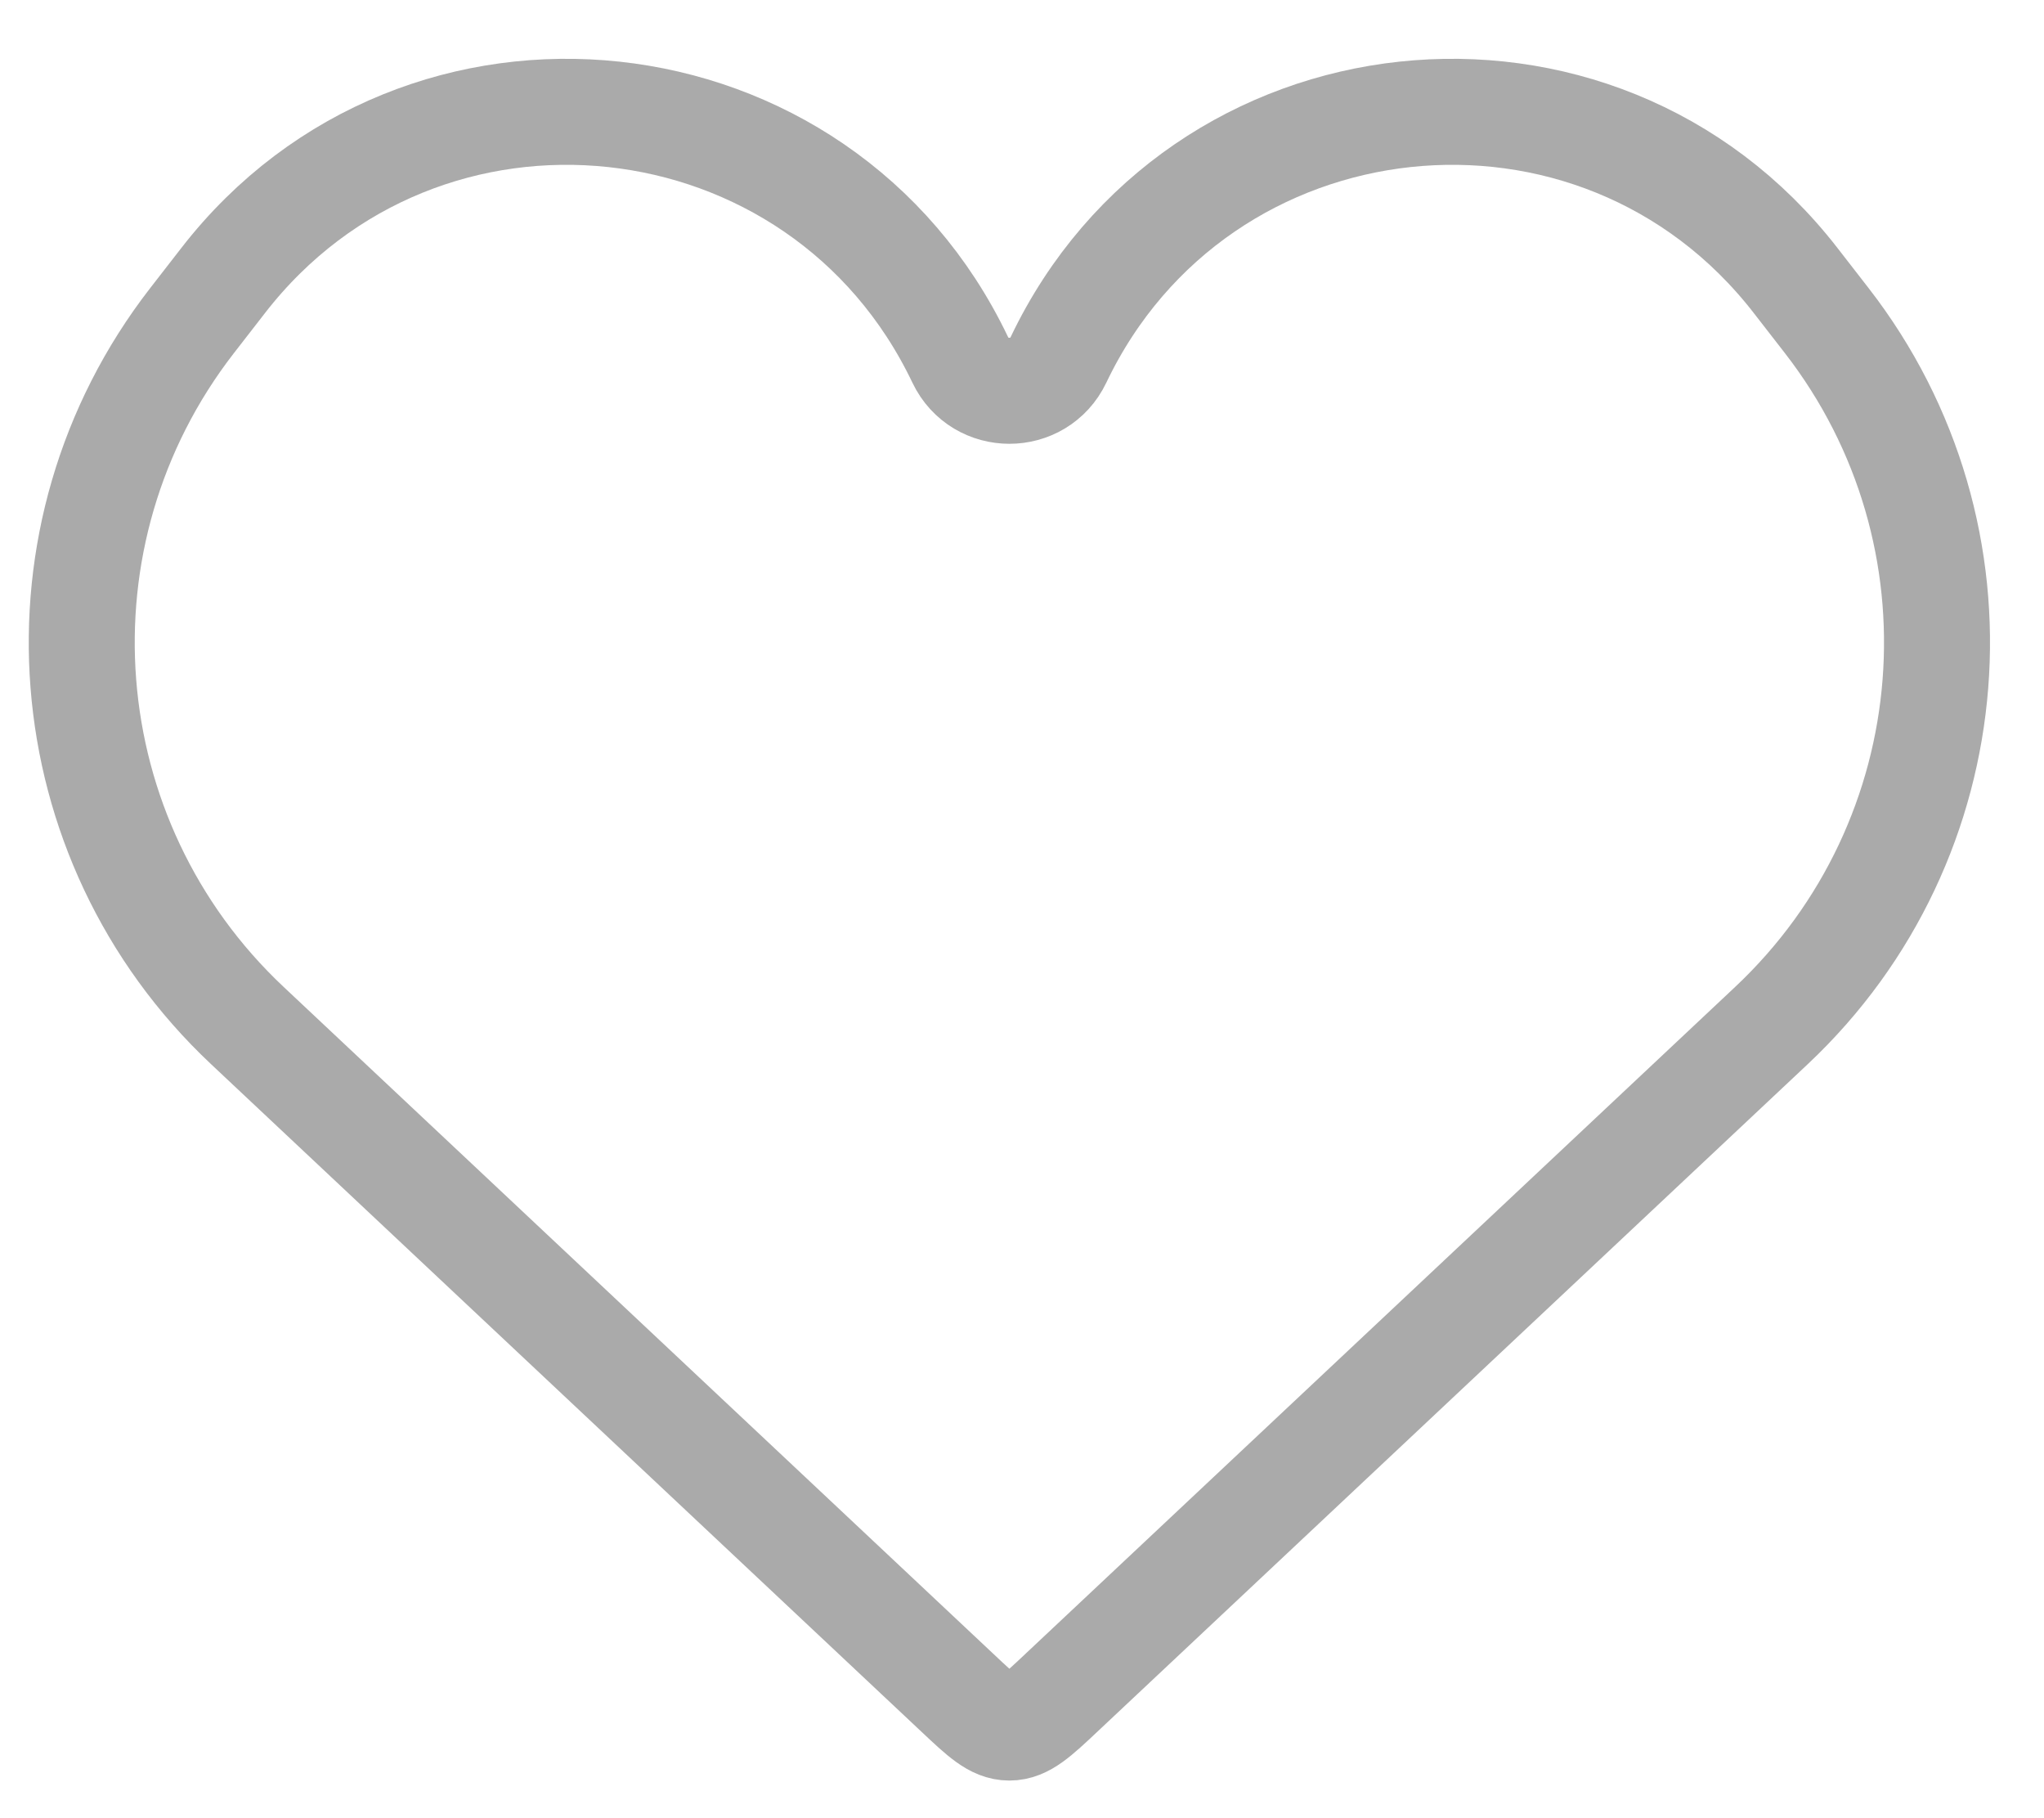
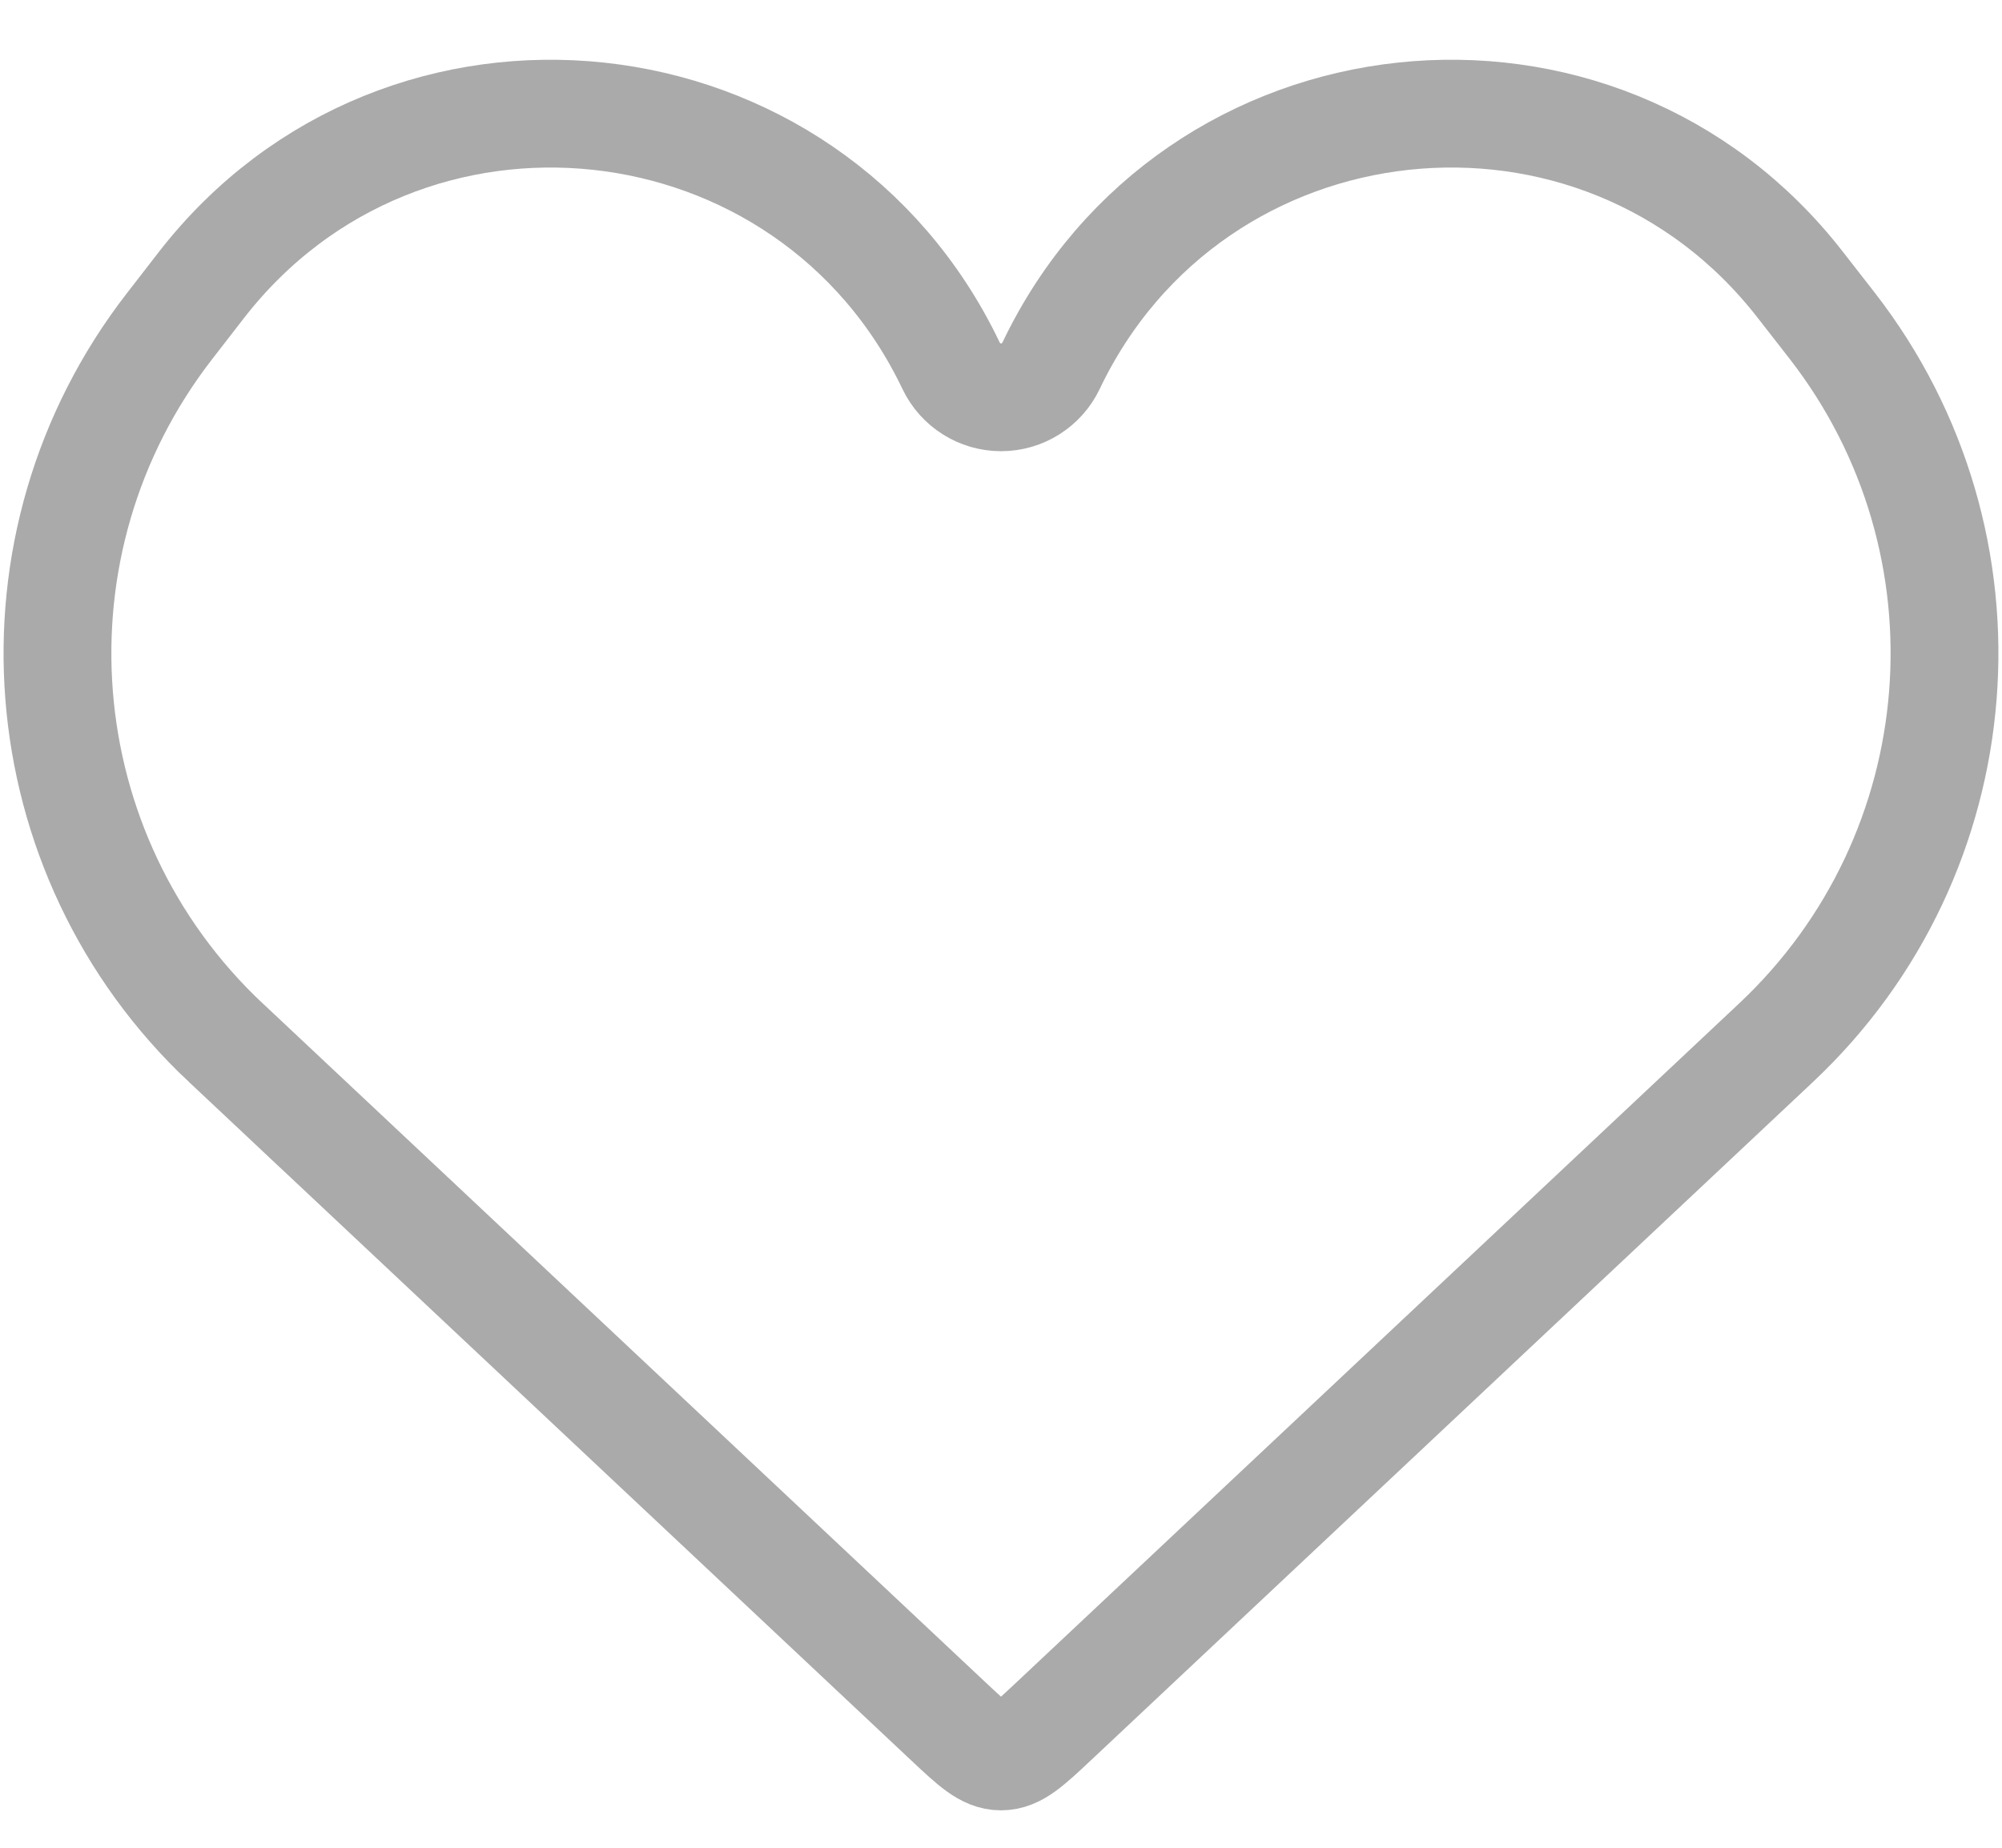
- <svg xmlns="http://www.w3.org/2000/svg" width="27" height="24" viewBox="0 0 27 24" fill="none">
-   <path d="M3.268 13.544L12.649 22.357C12.973 22.662 13.135 22.814 13.333 22.814C13.531 22.814 13.694 22.662 14.018 22.357L23.399 13.544C26.007 11.094 26.324 7.062 24.131 4.235L23.718 3.703C21.094 0.321 15.826 0.888 13.982 4.752C13.722 5.297 12.945 5.297 12.684 4.752C10.841 0.888 5.573 0.321 2.949 3.703L2.536 4.235C0.343 7.062 0.659 11.094 3.268 13.544Z" stroke="#919191" stroke-opacity="0.77" stroke-width="1.4" />
+ <svg xmlns="http://www.w3.org/2000/svg" width="26" height="24" viewBox="0 0 26 24" fill="none">
+   <path d="m2.934 13.544 9.381 8.813c.325.305.487.457.685.457.198 0 .36-.152.685-.457l9.38-8.813a6.938 6.938 0 0 0 .732-9.31l-.413-.53C20.76.32 15.493.887 13.65 4.751a.719.719 0 0 1-1.298 0C10.507.888 5.24.32 2.615 3.703l-.412.532a6.938 6.938 0 0 0 .731 9.31Z" stroke="#919191" stroke-opacity=".77" stroke-width="1.4" />
</svg>
